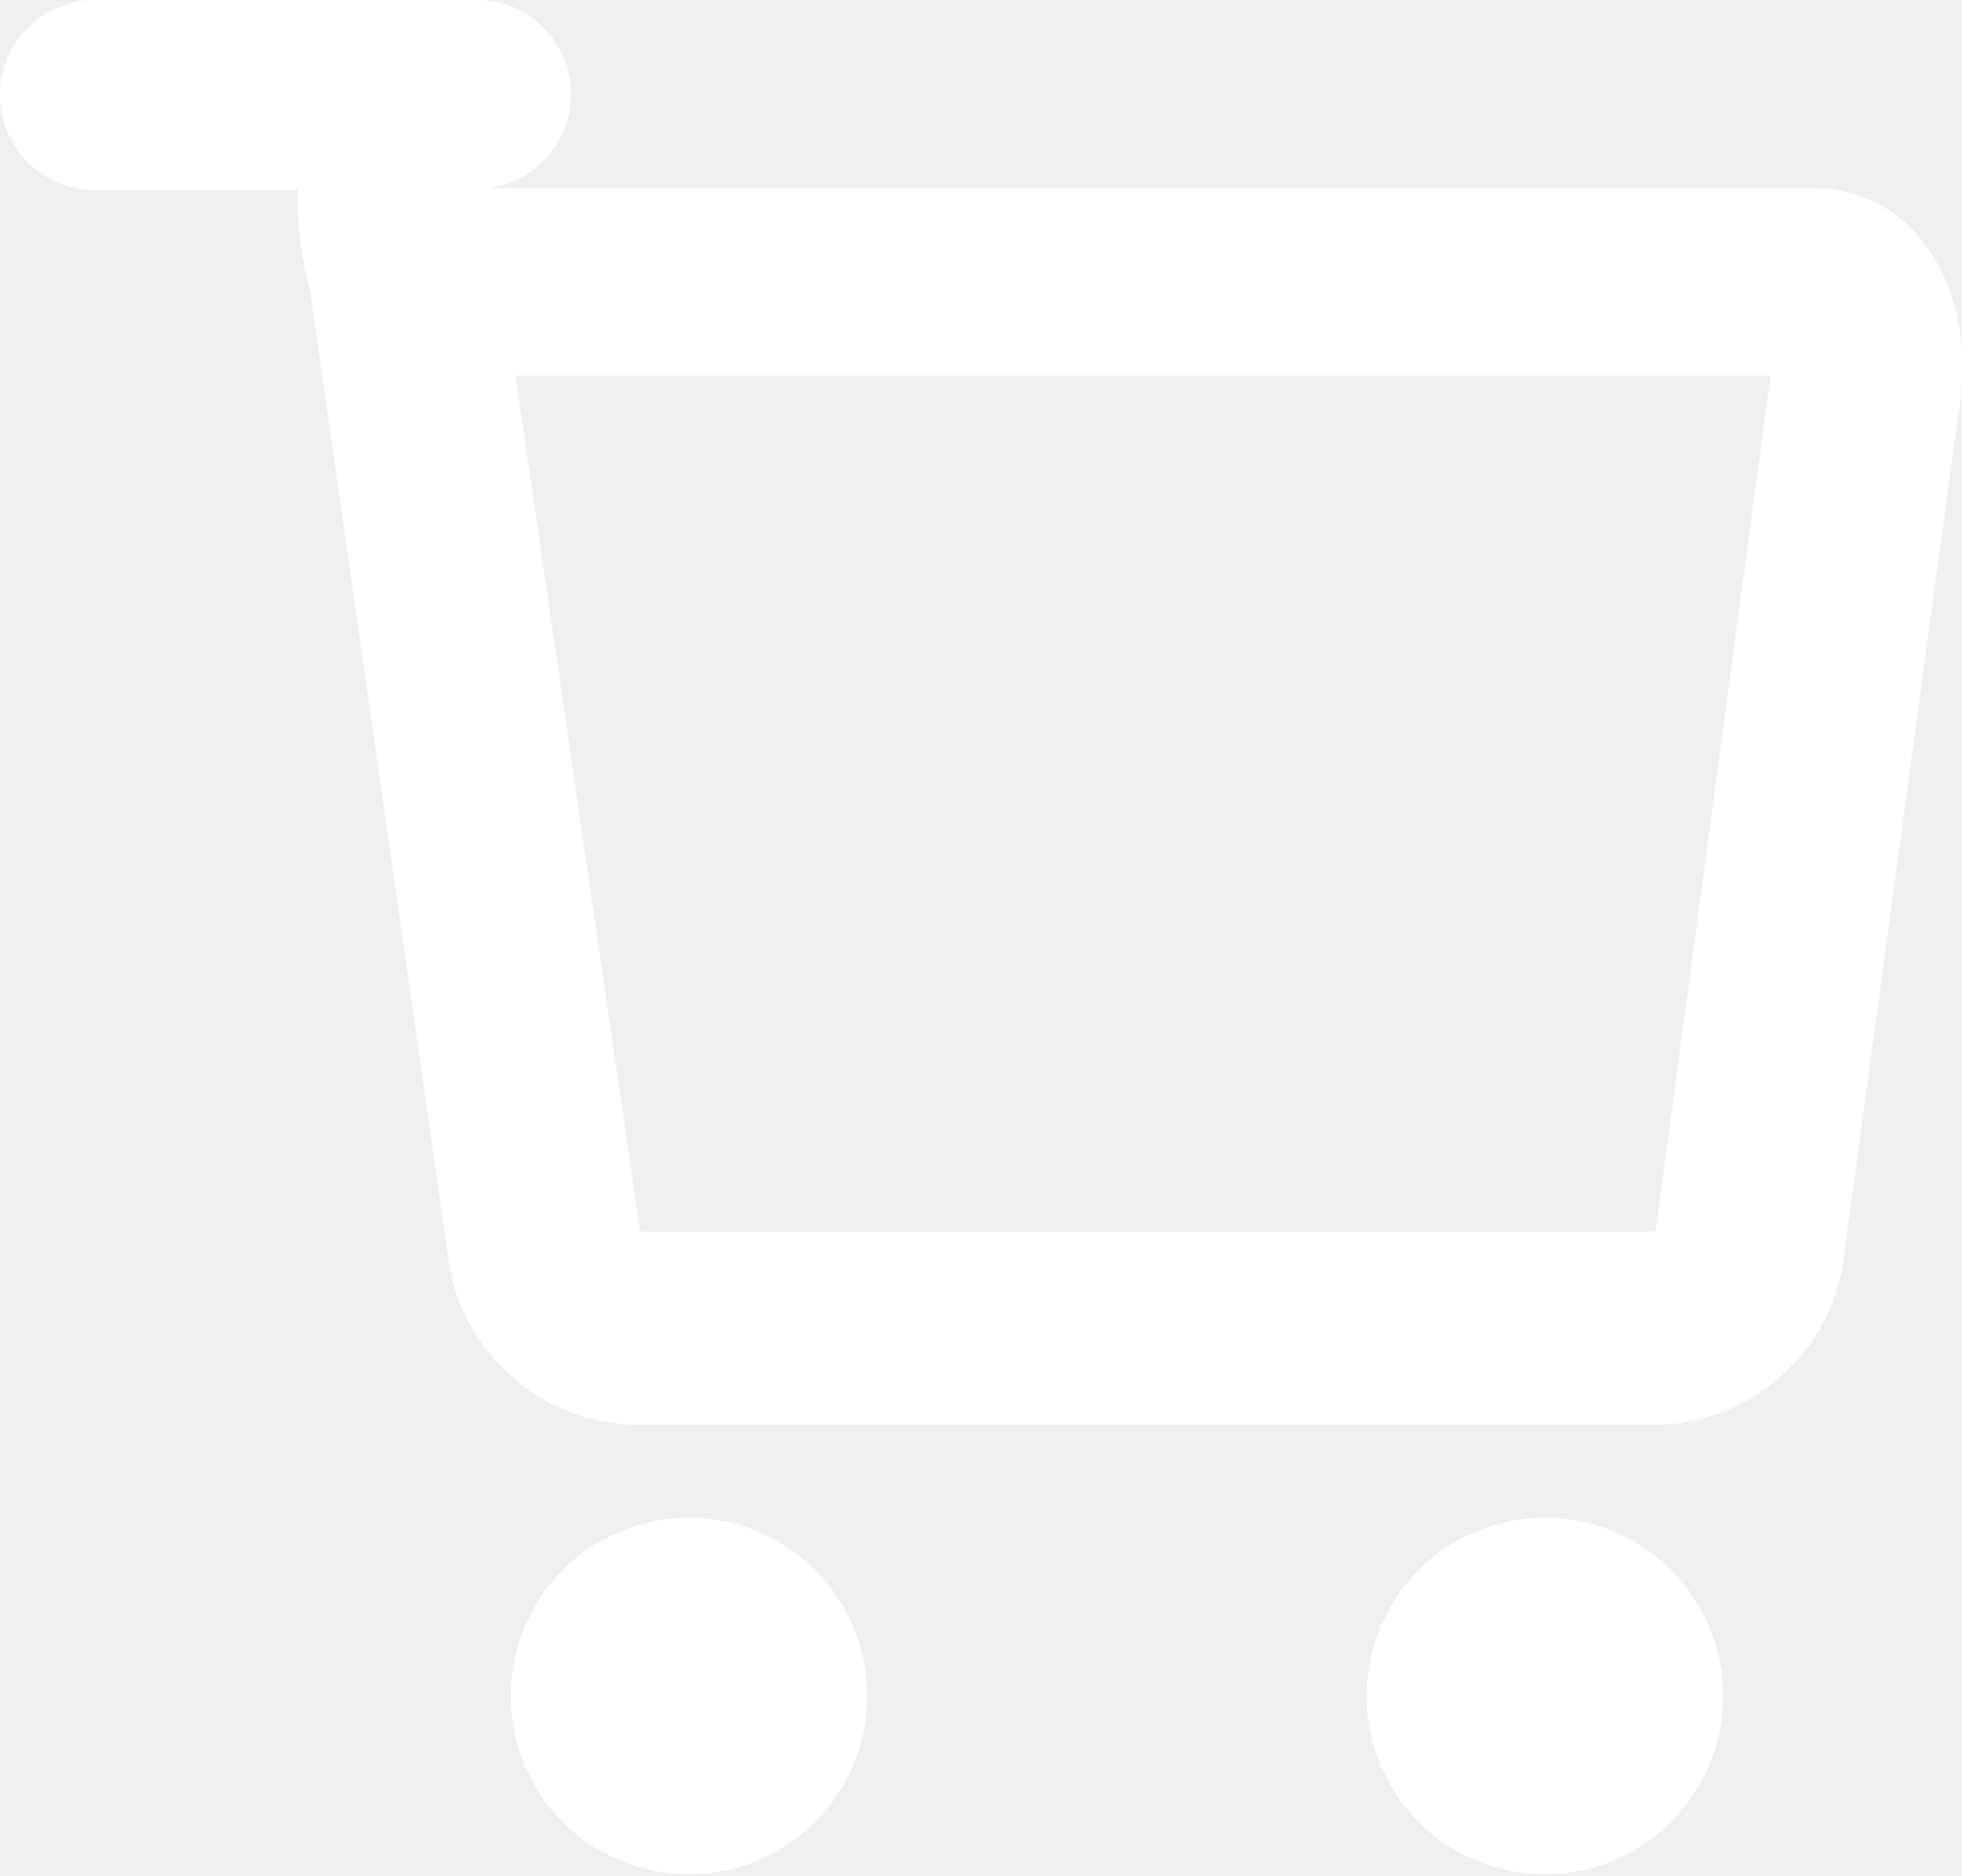
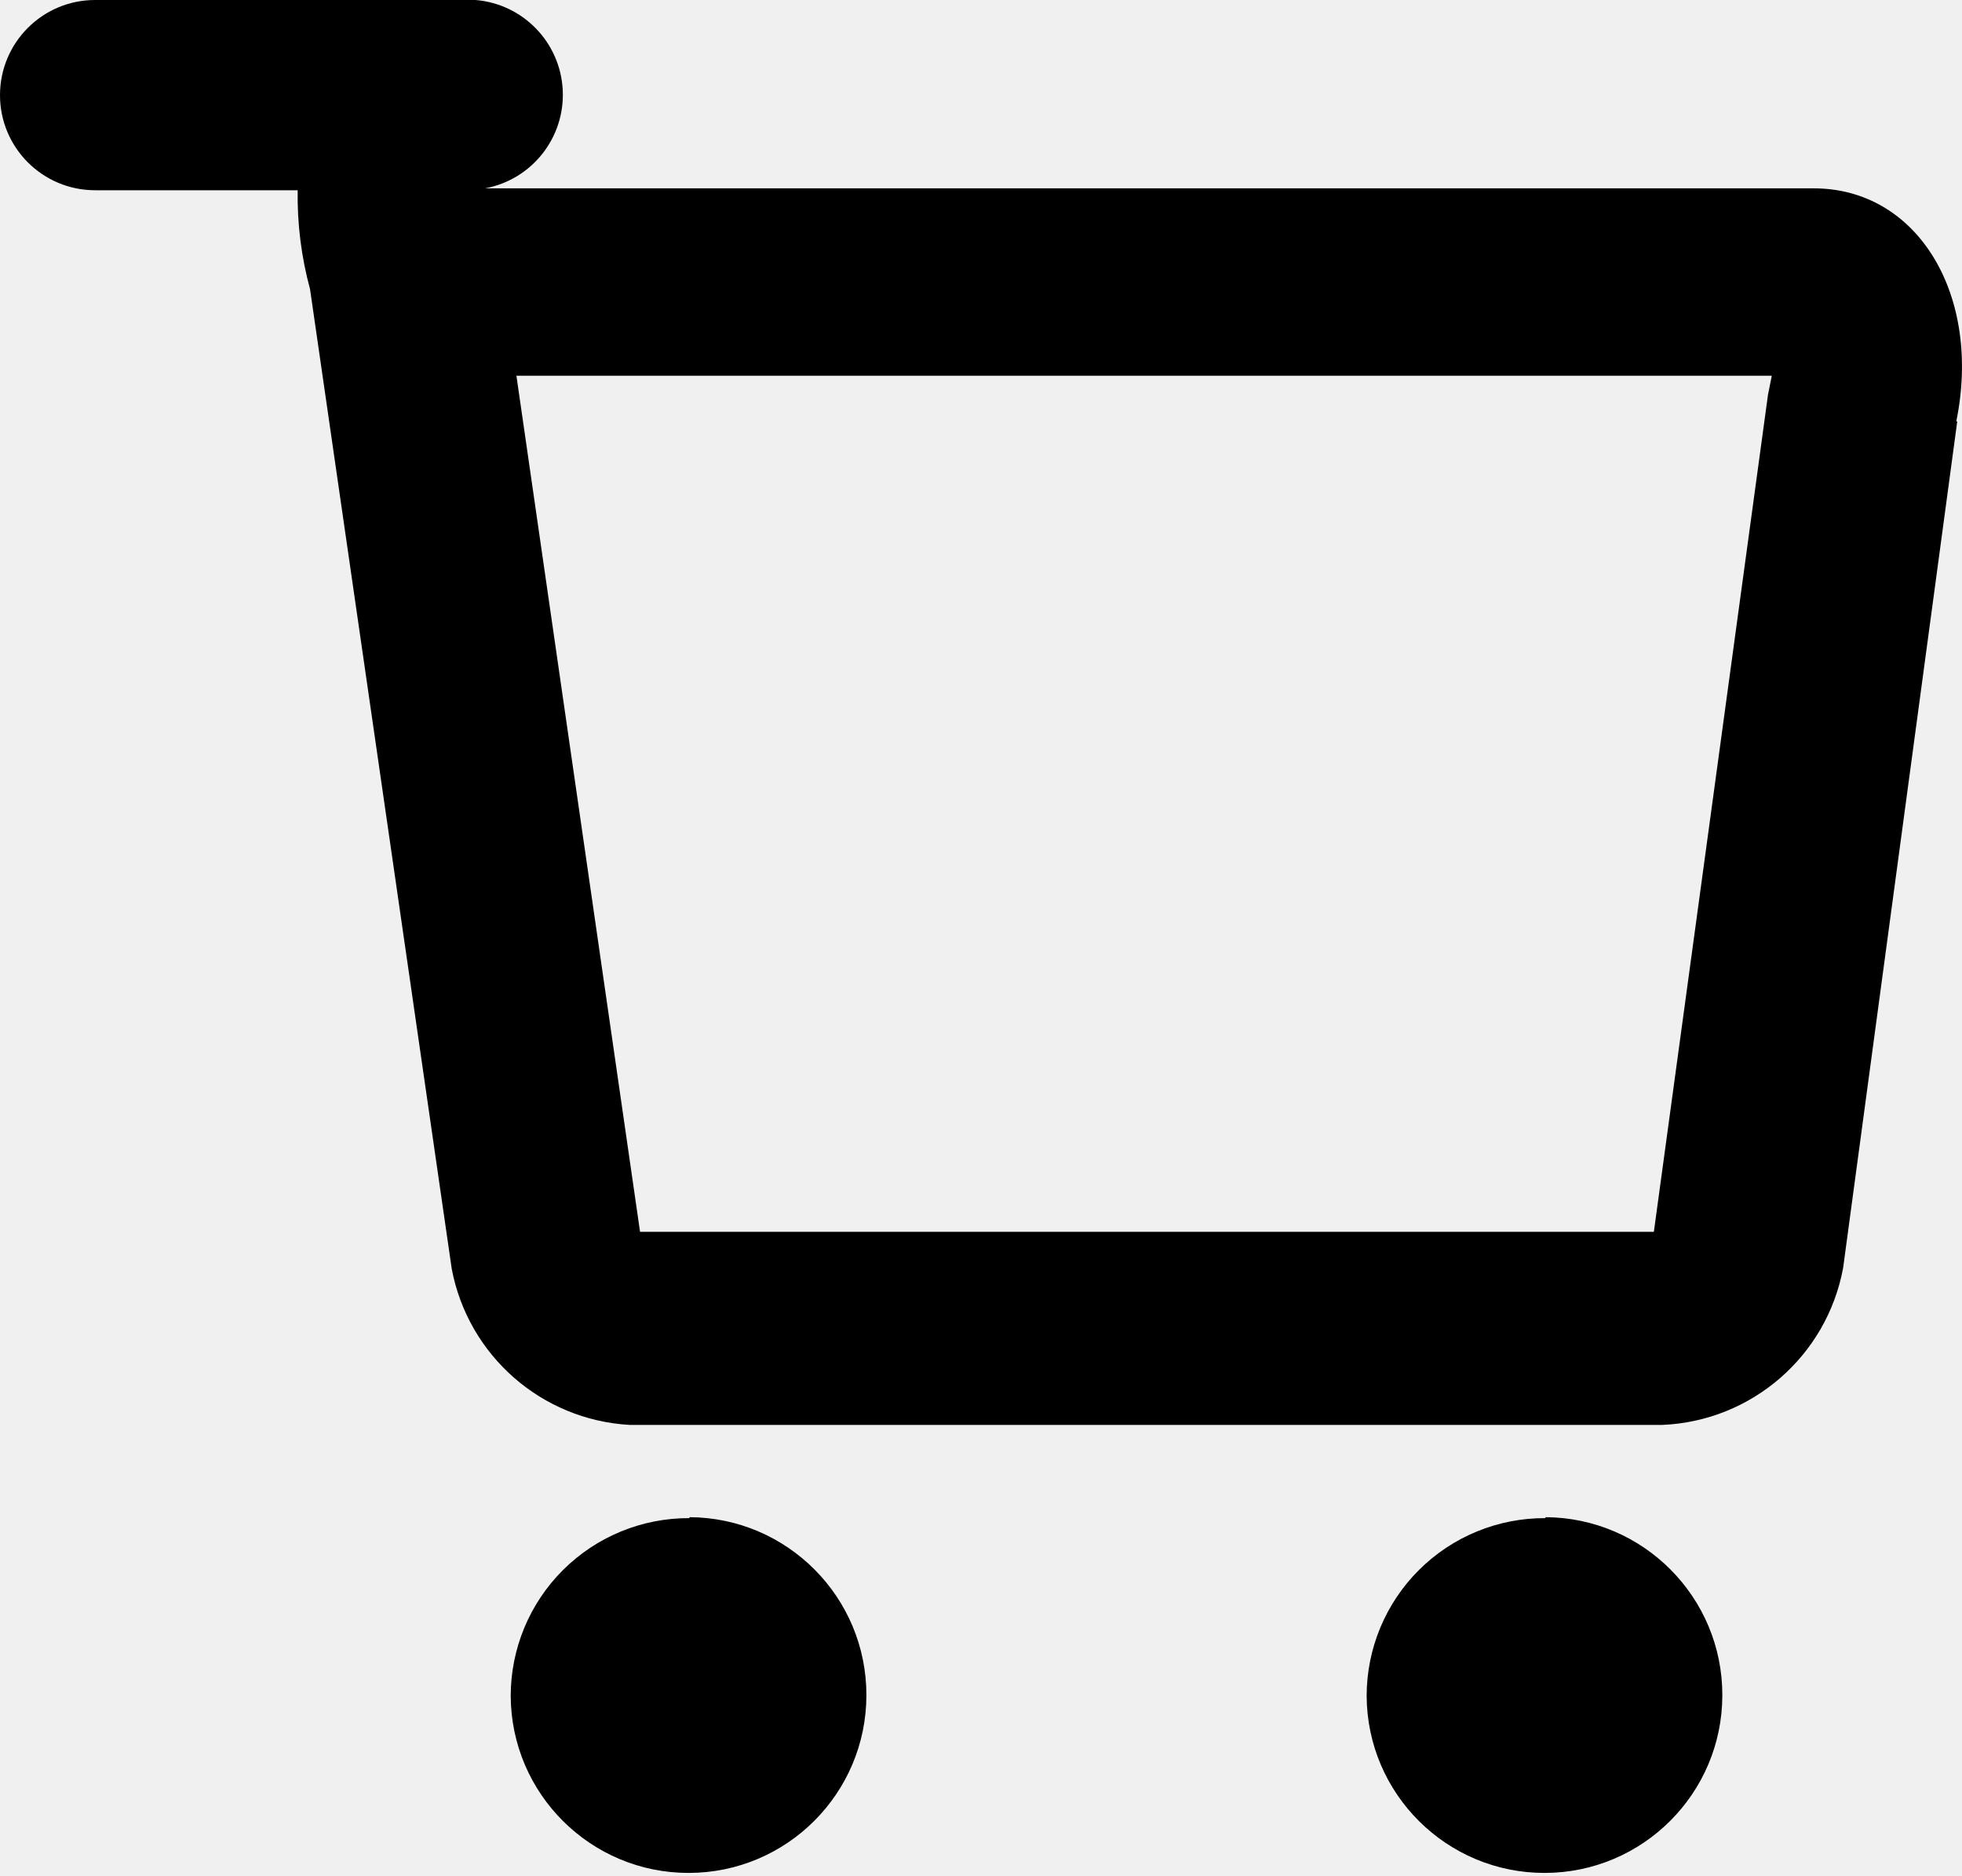
- <svg xmlns="http://www.w3.org/2000/svg" width="20.63" height="19.719" viewBox="0 0 20.63 19.719">
-   <defs>
-     <style>
-       .cls-1 {
-         fill: #fff;
-         fill-rule: evenodd;
-       }
-     </style>
-   </defs>
-   <path id="Корзина" class="cls-1" d="M1092.58,33.46l-1.21,8.912a2.025,2.025,0,0,1-1.88,1.635h-10.88a2.025,2.025,0,0,1-1.88-1.635l-1.47-10.287a3.738,3.738,0,0,1-.13-1.055H1073a1,1,0,0,1,0-2h4a0.992,0.992,0,0,1,.1,1.98h13.97C1092.17,31.01,1092.84,32.141,1092.58,33.46Zm-13.85,8.518-1.31-9h13.2l-0.03.2-1.18,8.788a0.033,0.033,0,0,0-.01.014h-10.67Zm0.52,3.009a1.874,1.874,0,1,1-1.88,1.874A1.874,1.874,0,0,1,1079.25,44.987Zm9,0a1.874,1.874,0,1,1-1.88,1.874A1.874,1.874,0,0,1,1088.25,44.987Z" transform="translate(-1072 -29.031)" />
+ <svg xmlns="http://www.w3.org/2000/svg" viewBox="0 0 20.63 19.72">
+   <path fill-rule="evenodd" d="M20.58 4.43l-1.2 8.9a2.02 2.02 0 0 1-1.9 1.65H6.62a2.02 2.02 0 0 1-1.87-1.64L3.26 3.04A3.74 3.74 0 0 1 3.13 2H1a1 1 0 0 1 0-2h4a1 1 0 0 1 .1 1.98h13.97c1.1 0 1.77 1.13 1.5 2.45zM6.73 12.95l-1.3-9h13.2l-.04.2-1.2 8.8H6.73zm.52 3a1.87 1.87 0 1 1-1.88 1.88 1.87 1.87 0 0 1 1.88-1.87zm9 0a1.87 1.87 0 1 1-1.88 1.88 1.87 1.87 0 0 1 1.88-1.87z" />
</svg>
